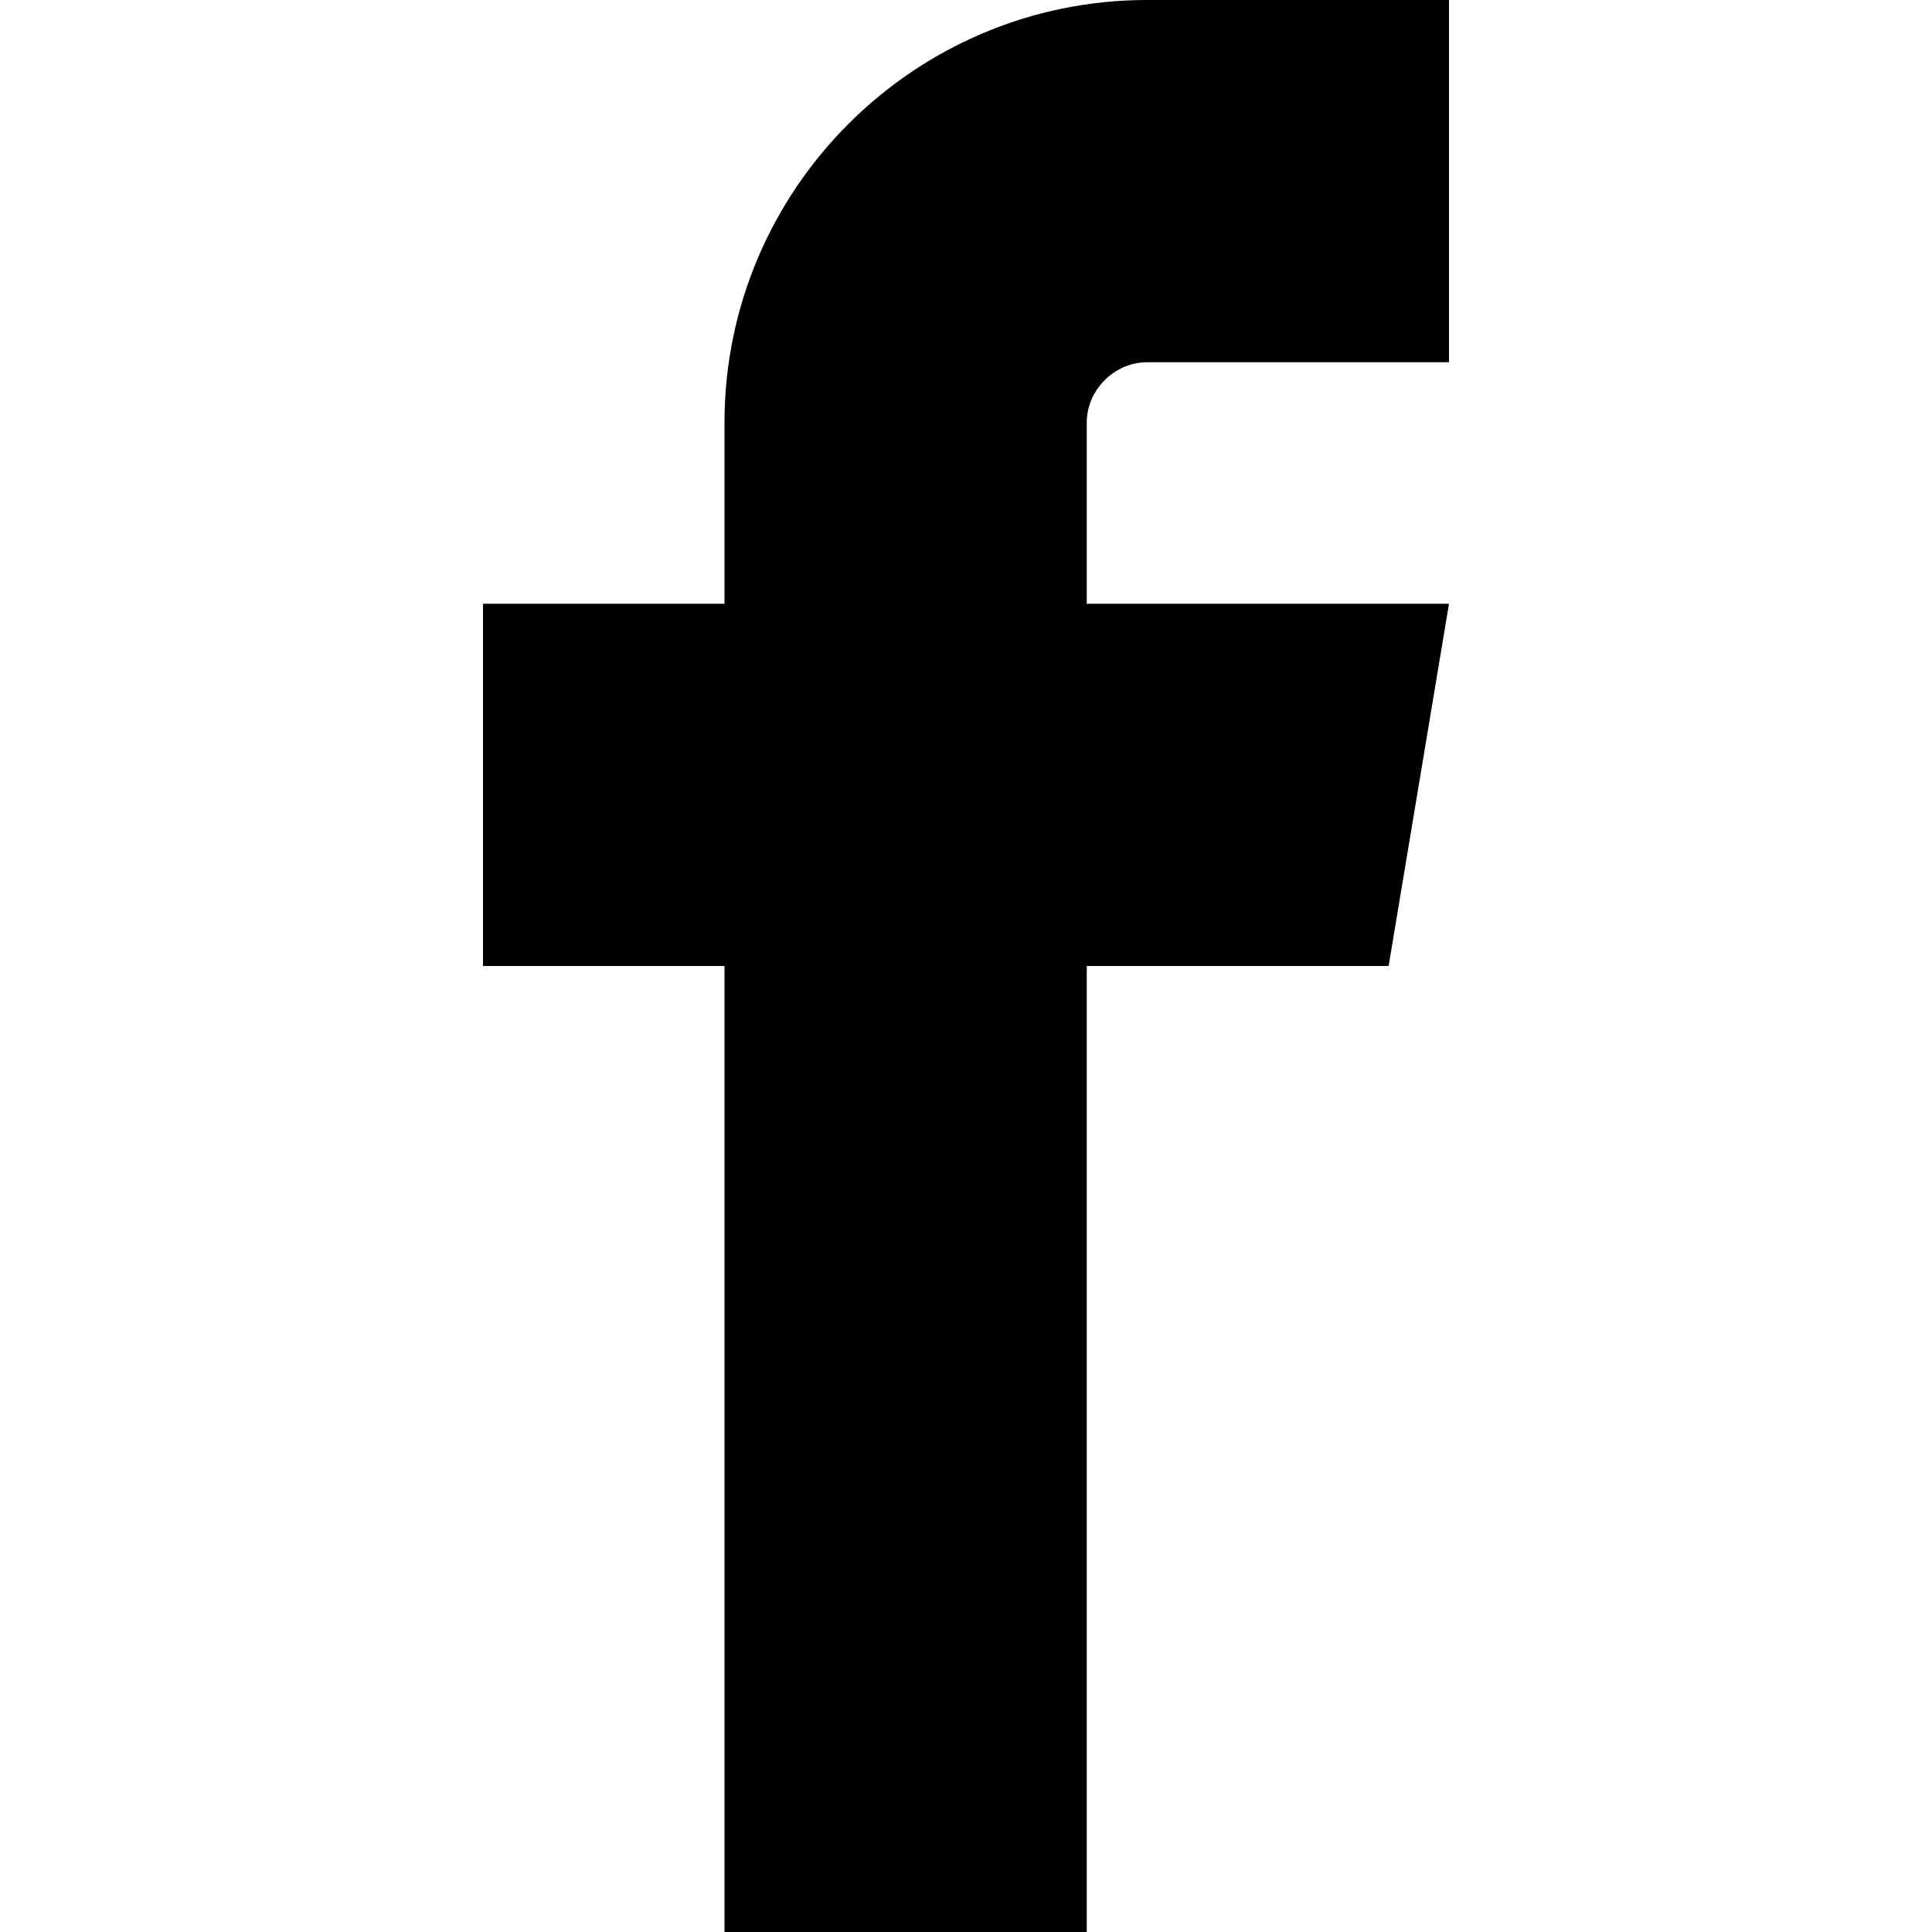
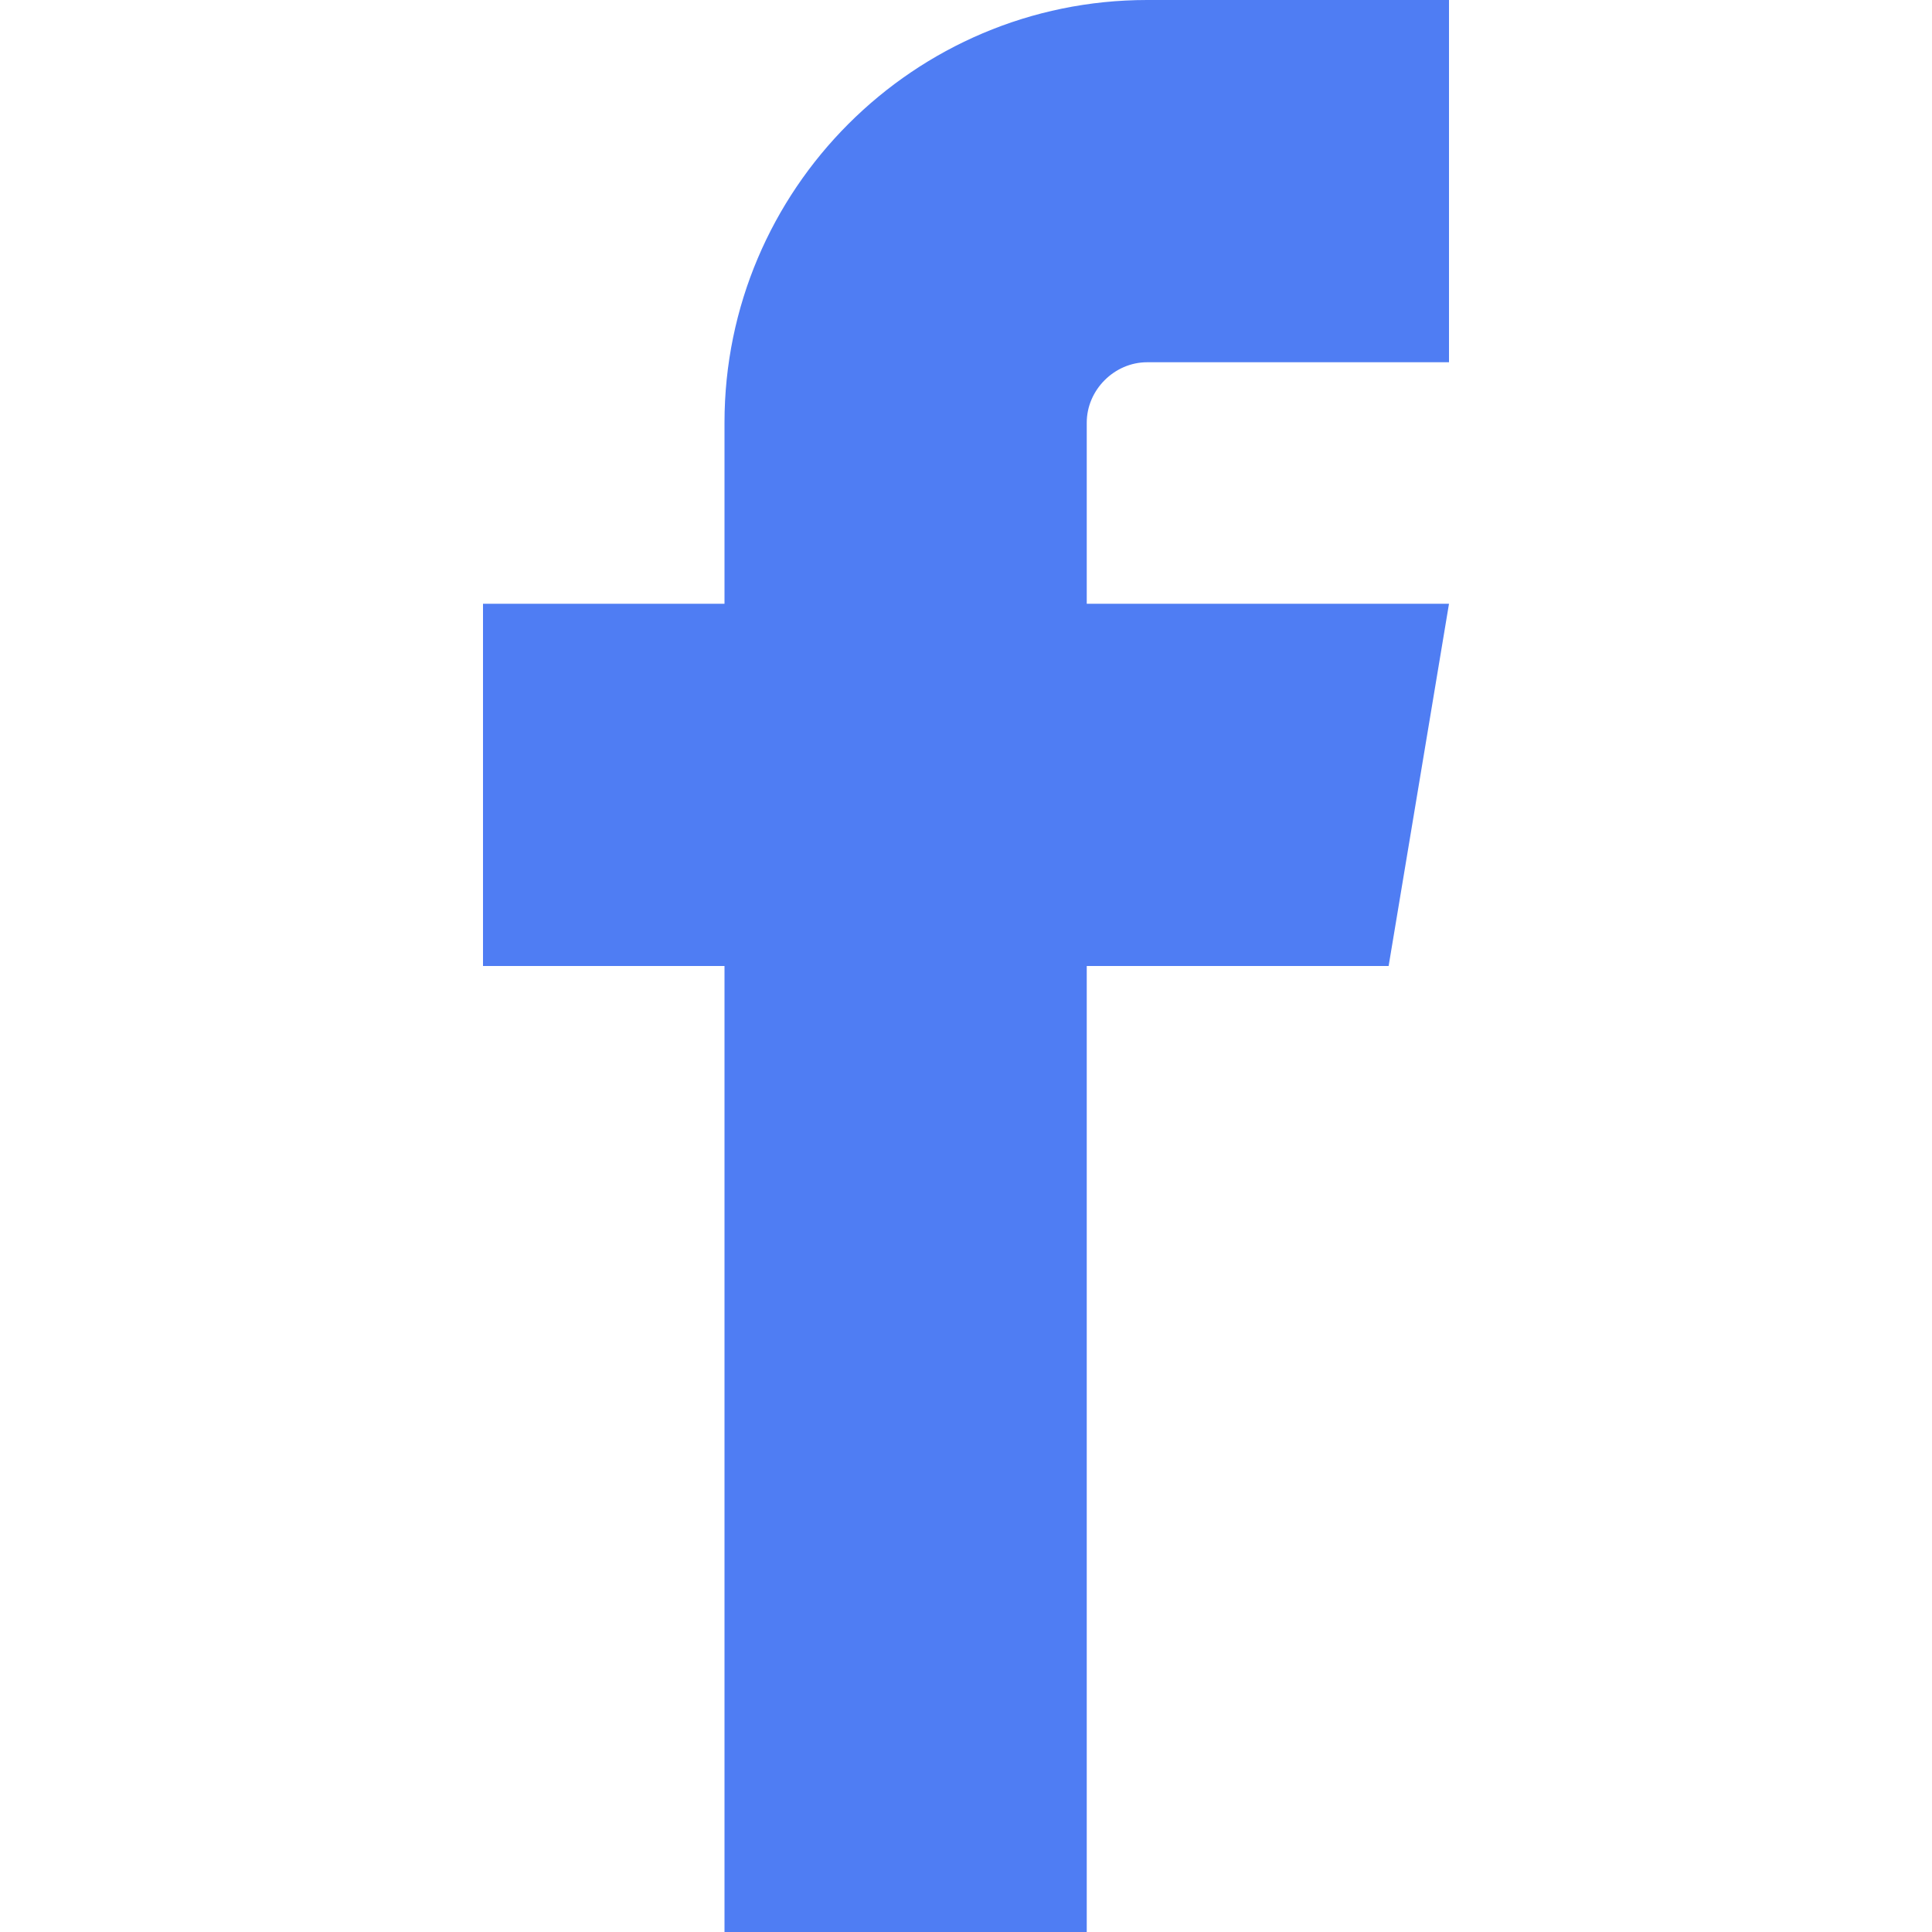
- <svg xmlns="http://www.w3.org/2000/svg" version="1.1" width="512" height="512" viewBox="0 0 512 512">
+ <svg xmlns="http://www.w3.org/2000/svg" version="1.1" width="32" height="32" viewBox="0 0 512 512">
  <g id="icomoon-ignore">
</g>
-   <path d="M304 96h80v-96h-80c-61.757 0-112 50.243-112 112v48h-64v96h64v256h96v-256h80l16-96h-96v-48c0-8.673 7.327-16 16-16z" />
+   <path fill="hsl(223, 87%, 63%)" d="M304 96h80v-96h-80c-61.757 0-112 50.243-112 112v48h-64v96h64v256h96v-256h80l16-96h-96v-48c0-8.673 7.327-16 16-16z" />
</svg>
